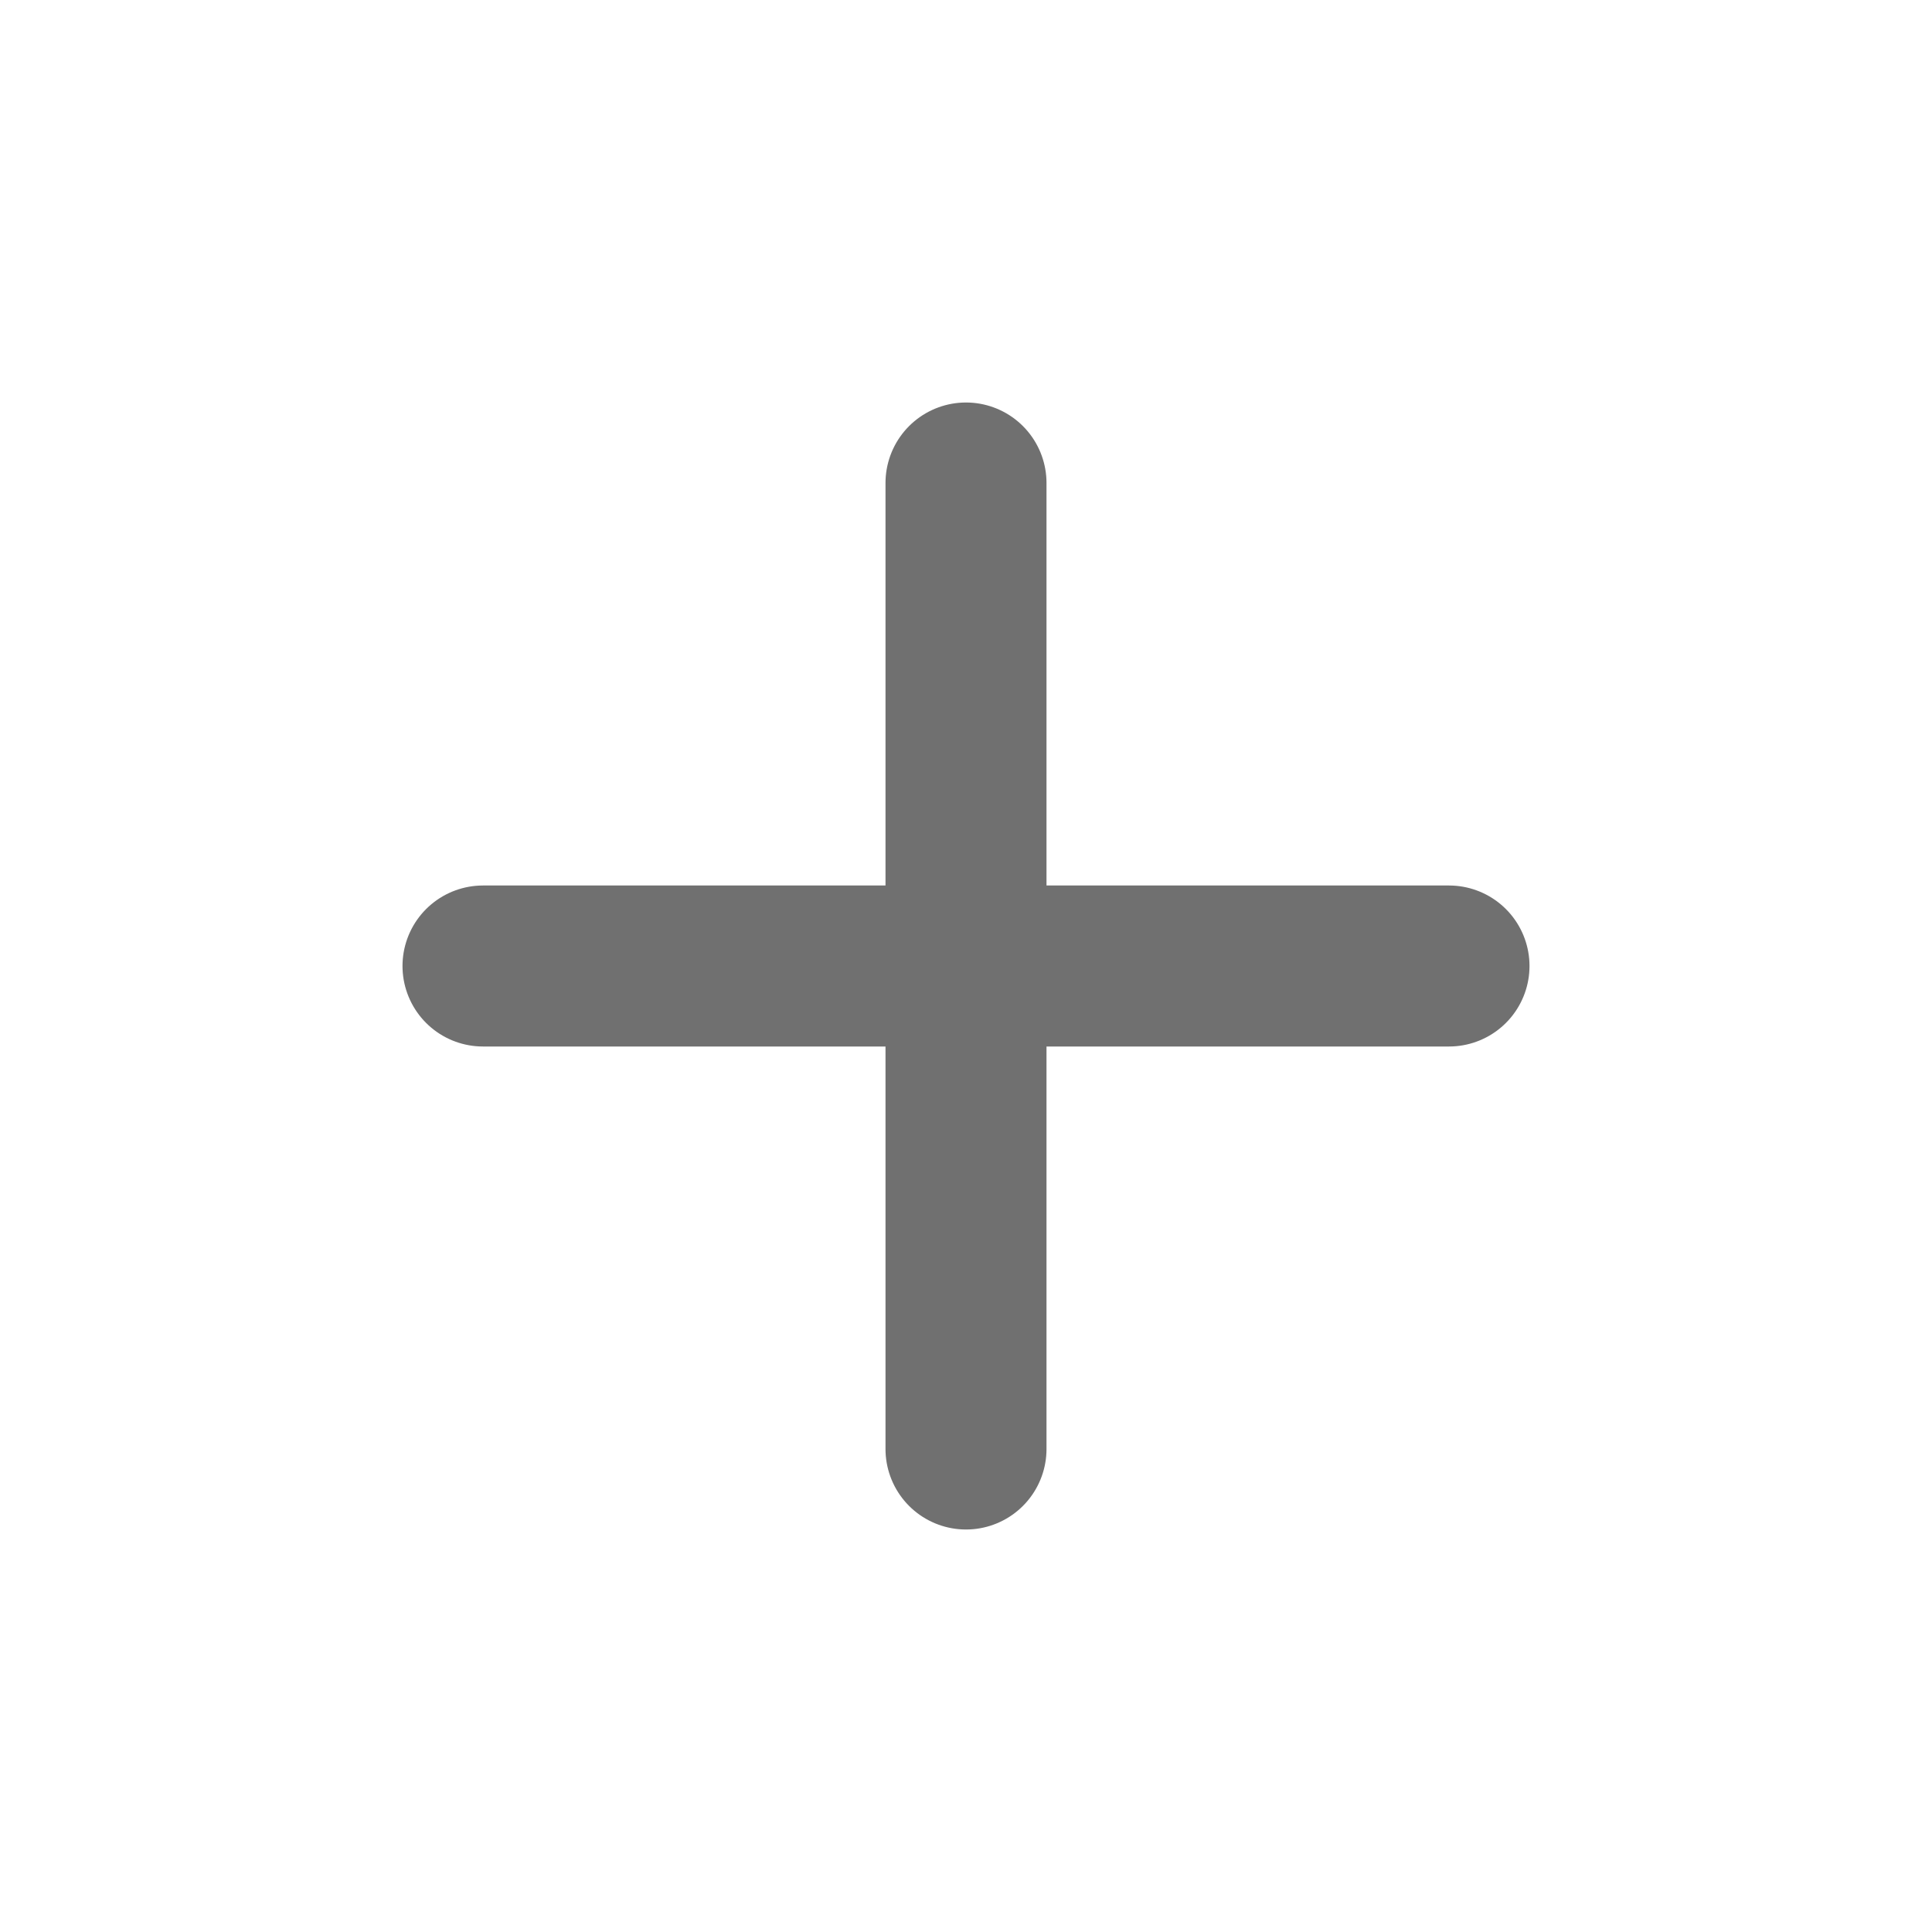
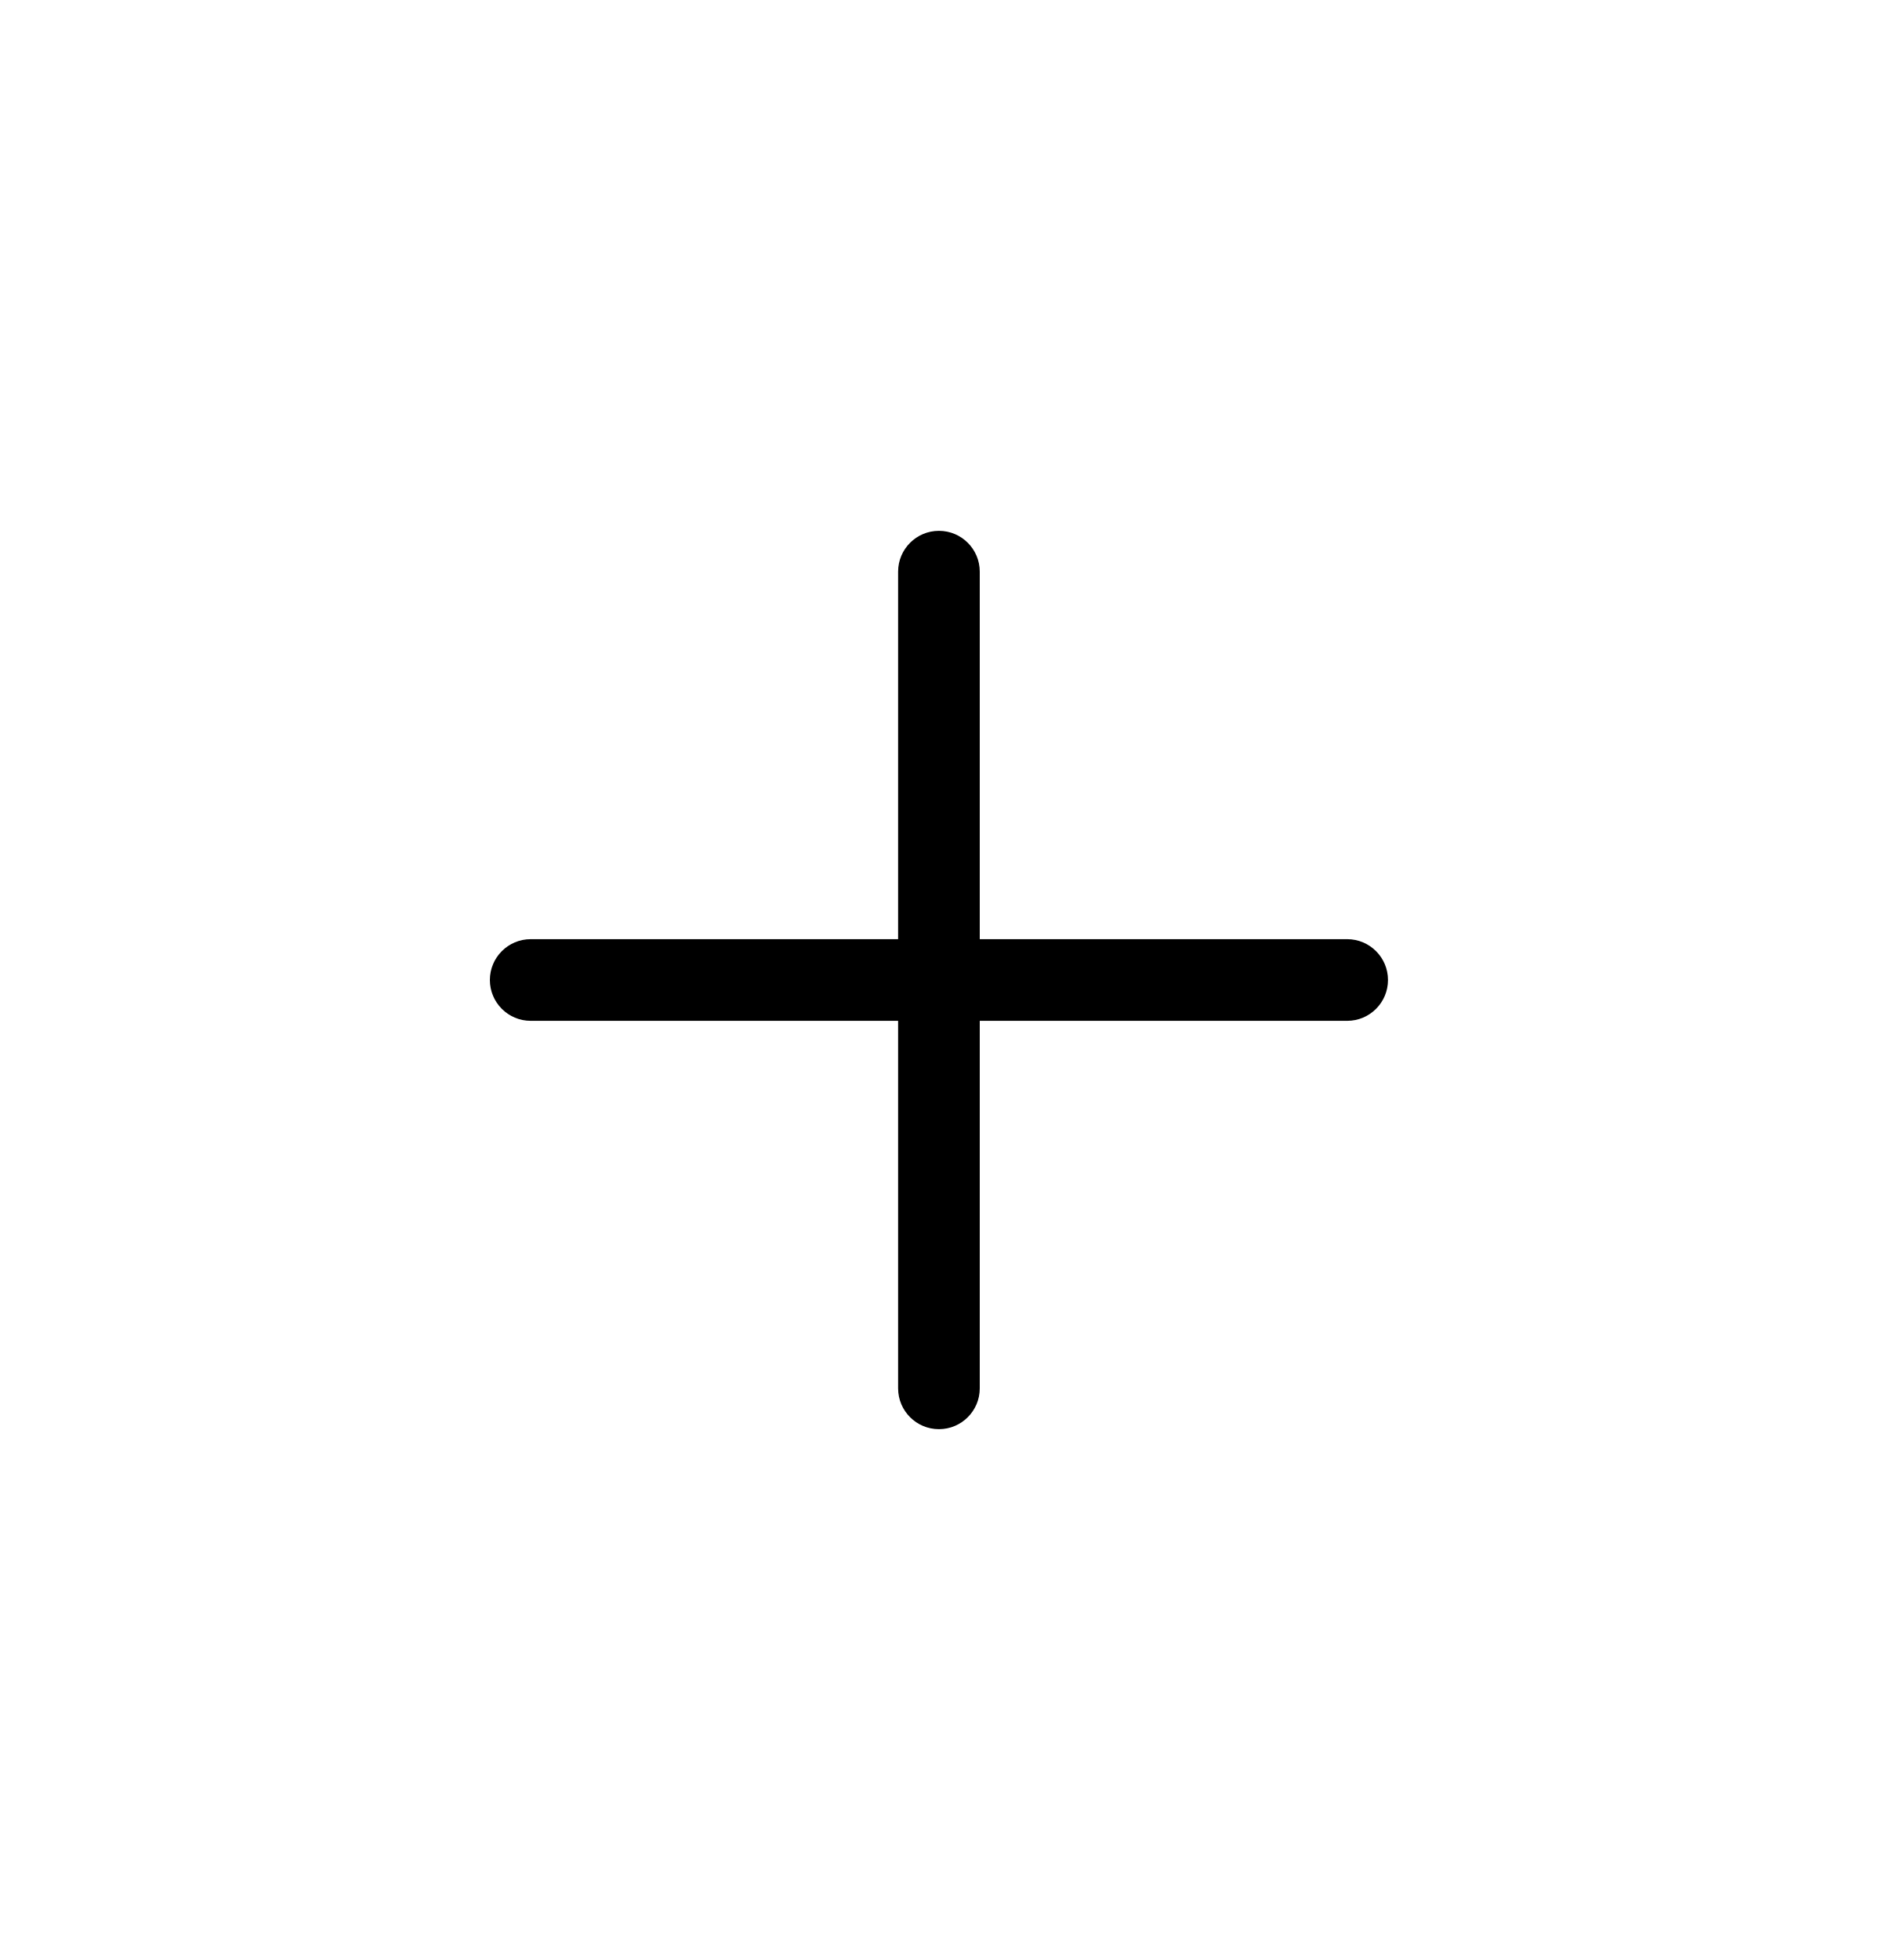
- <svg xmlns="http://www.w3.org/2000/svg" width="12" height="12" viewBox="0 0 12 12" fill="none">
-   <path d="M9 6H3" stroke="#707070" stroke-linecap="round" stroke-linejoin="round" />
-   <path d="M6 9V3" stroke="#707070" stroke-linecap="round" stroke-linejoin="round" />
+ <svg xmlns="http://www.w3.org/2000/svg" width="23" height="24" viewBox="0 0 23 24" fill="none">
+   <path fill-rule="evenodd" clip-rule="evenodd" d="M11.5 6.5C11.224 6.5 11 6.724 11 7V11.5H6.5C6.224 11.5 6 11.724 6 12C6 12.276 6.224 12.5 6.5 12.5H11V17C11 17.276 11.224 17.5 11.5 17.5C11.776 17.5 12 17.276 12 17V12.5H16.5C16.776 12.5 17 12.276 17 12C17 11.724 16.776 11.5 16.5 11.5H12V7C12 6.724 11.776 6.5 11.5 6.5Z" fill="black" />
</svg>
